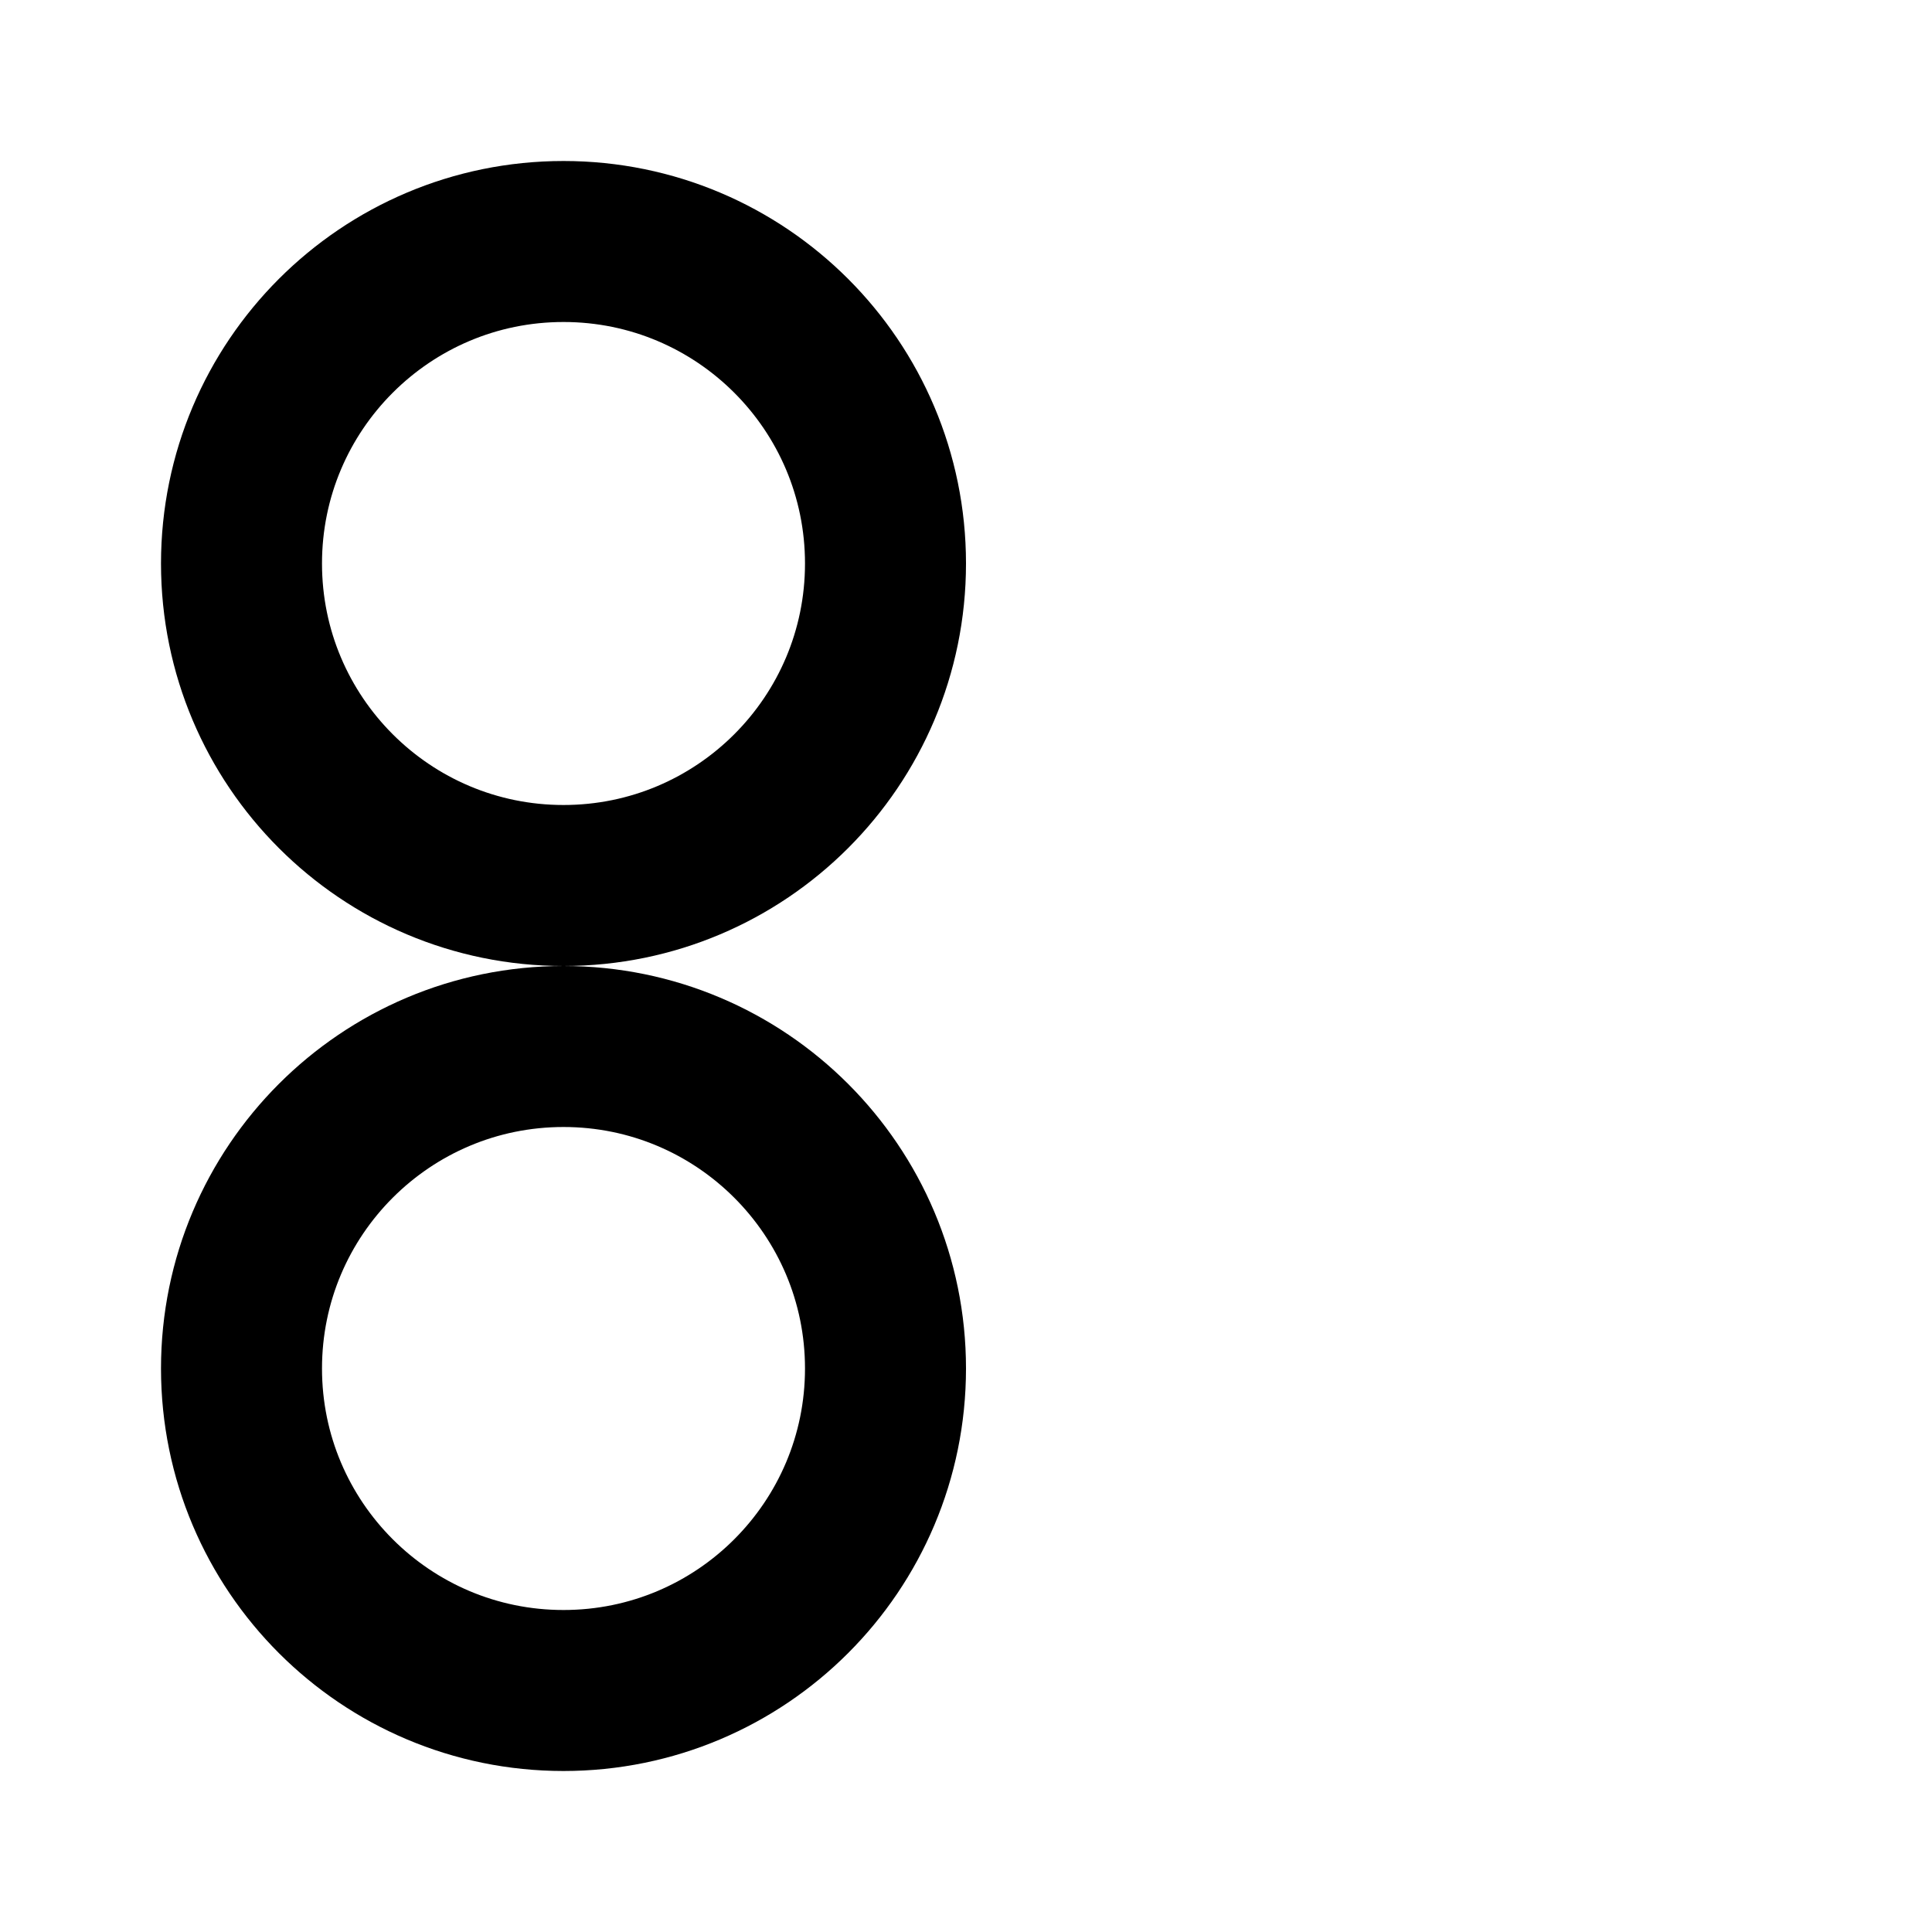
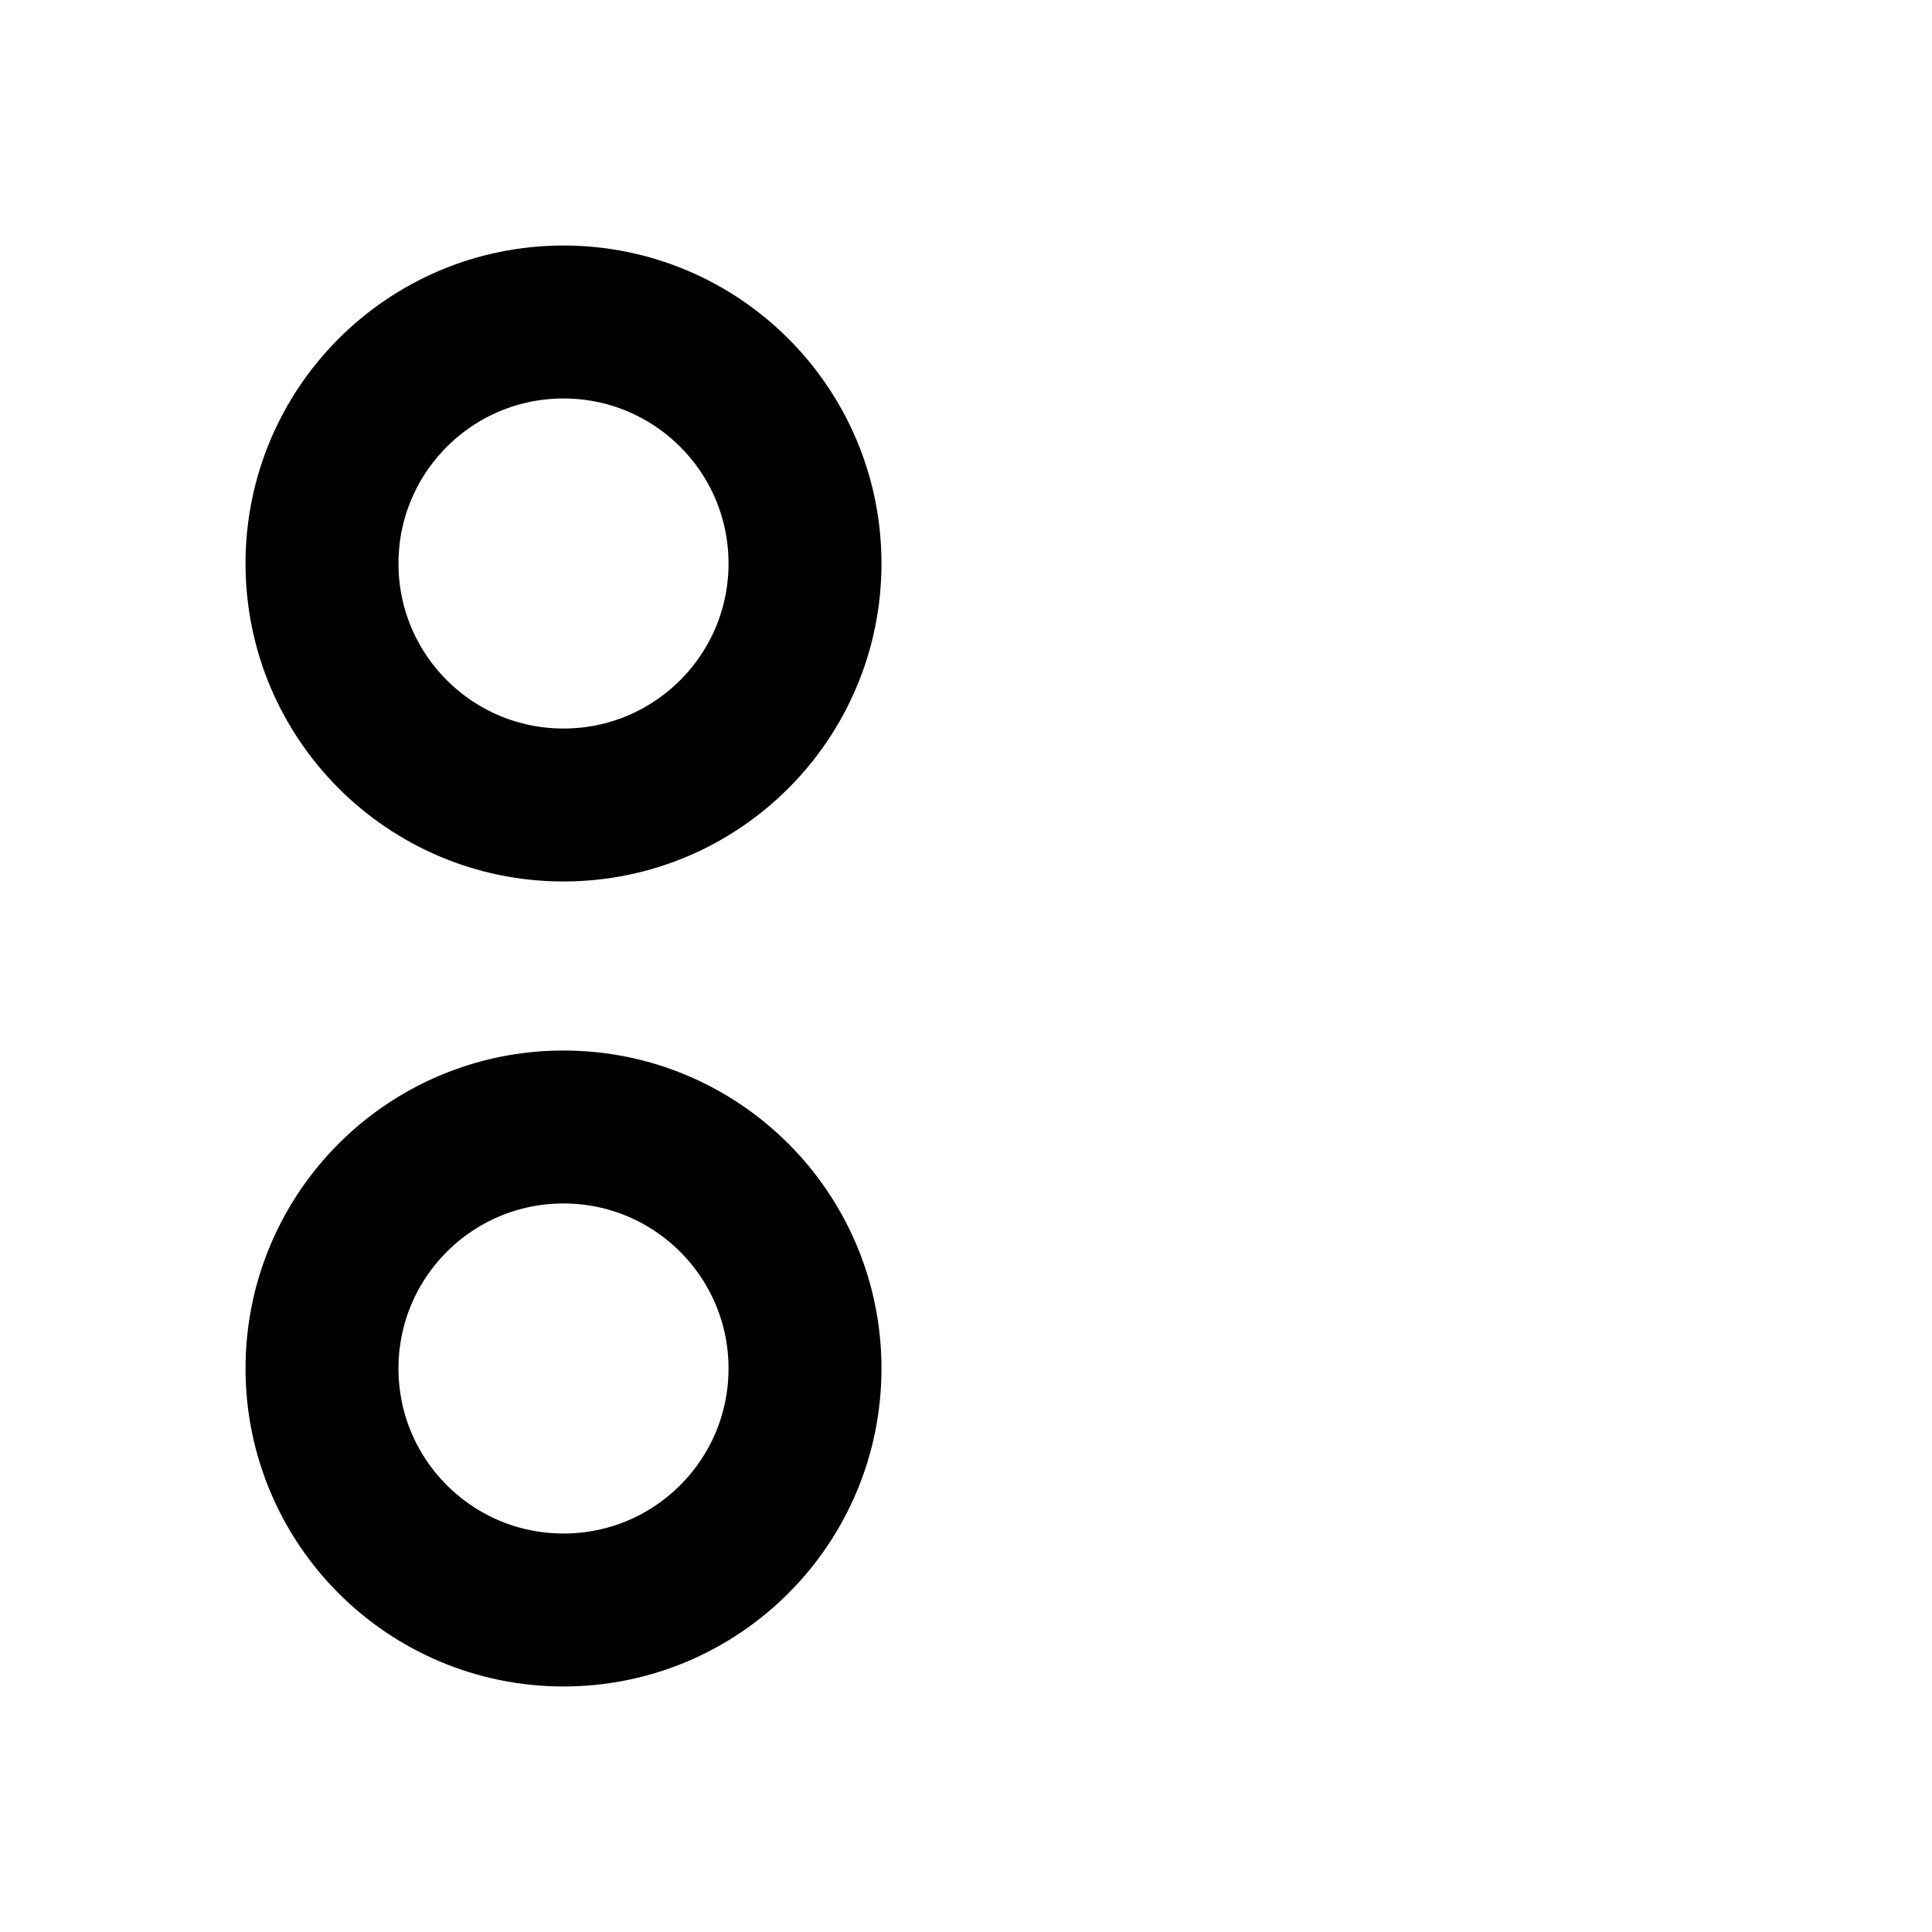
- <svg width="24" height="24" viewBox="0 0 24 24">
-   <circle cx="7" cy="7" r="4" stroke="black" stroke-width="2" fill="none" />
-   <circle cx="7" cy="17" r="4" stroke="black" stroke-width="2" fill="none" />
+ <svg xmlns="http://www.w3.org/2000/svg" width="24" height="24" viewBox="0 0 24 24">
+   <circle cx="7" cy="7" r="3" stroke="black" stroke-width="1.9" fill="none" />
+   <circle cx="7" cy="17" r="3" stroke="black" stroke-width="1.9" fill="none" />
</svg>
